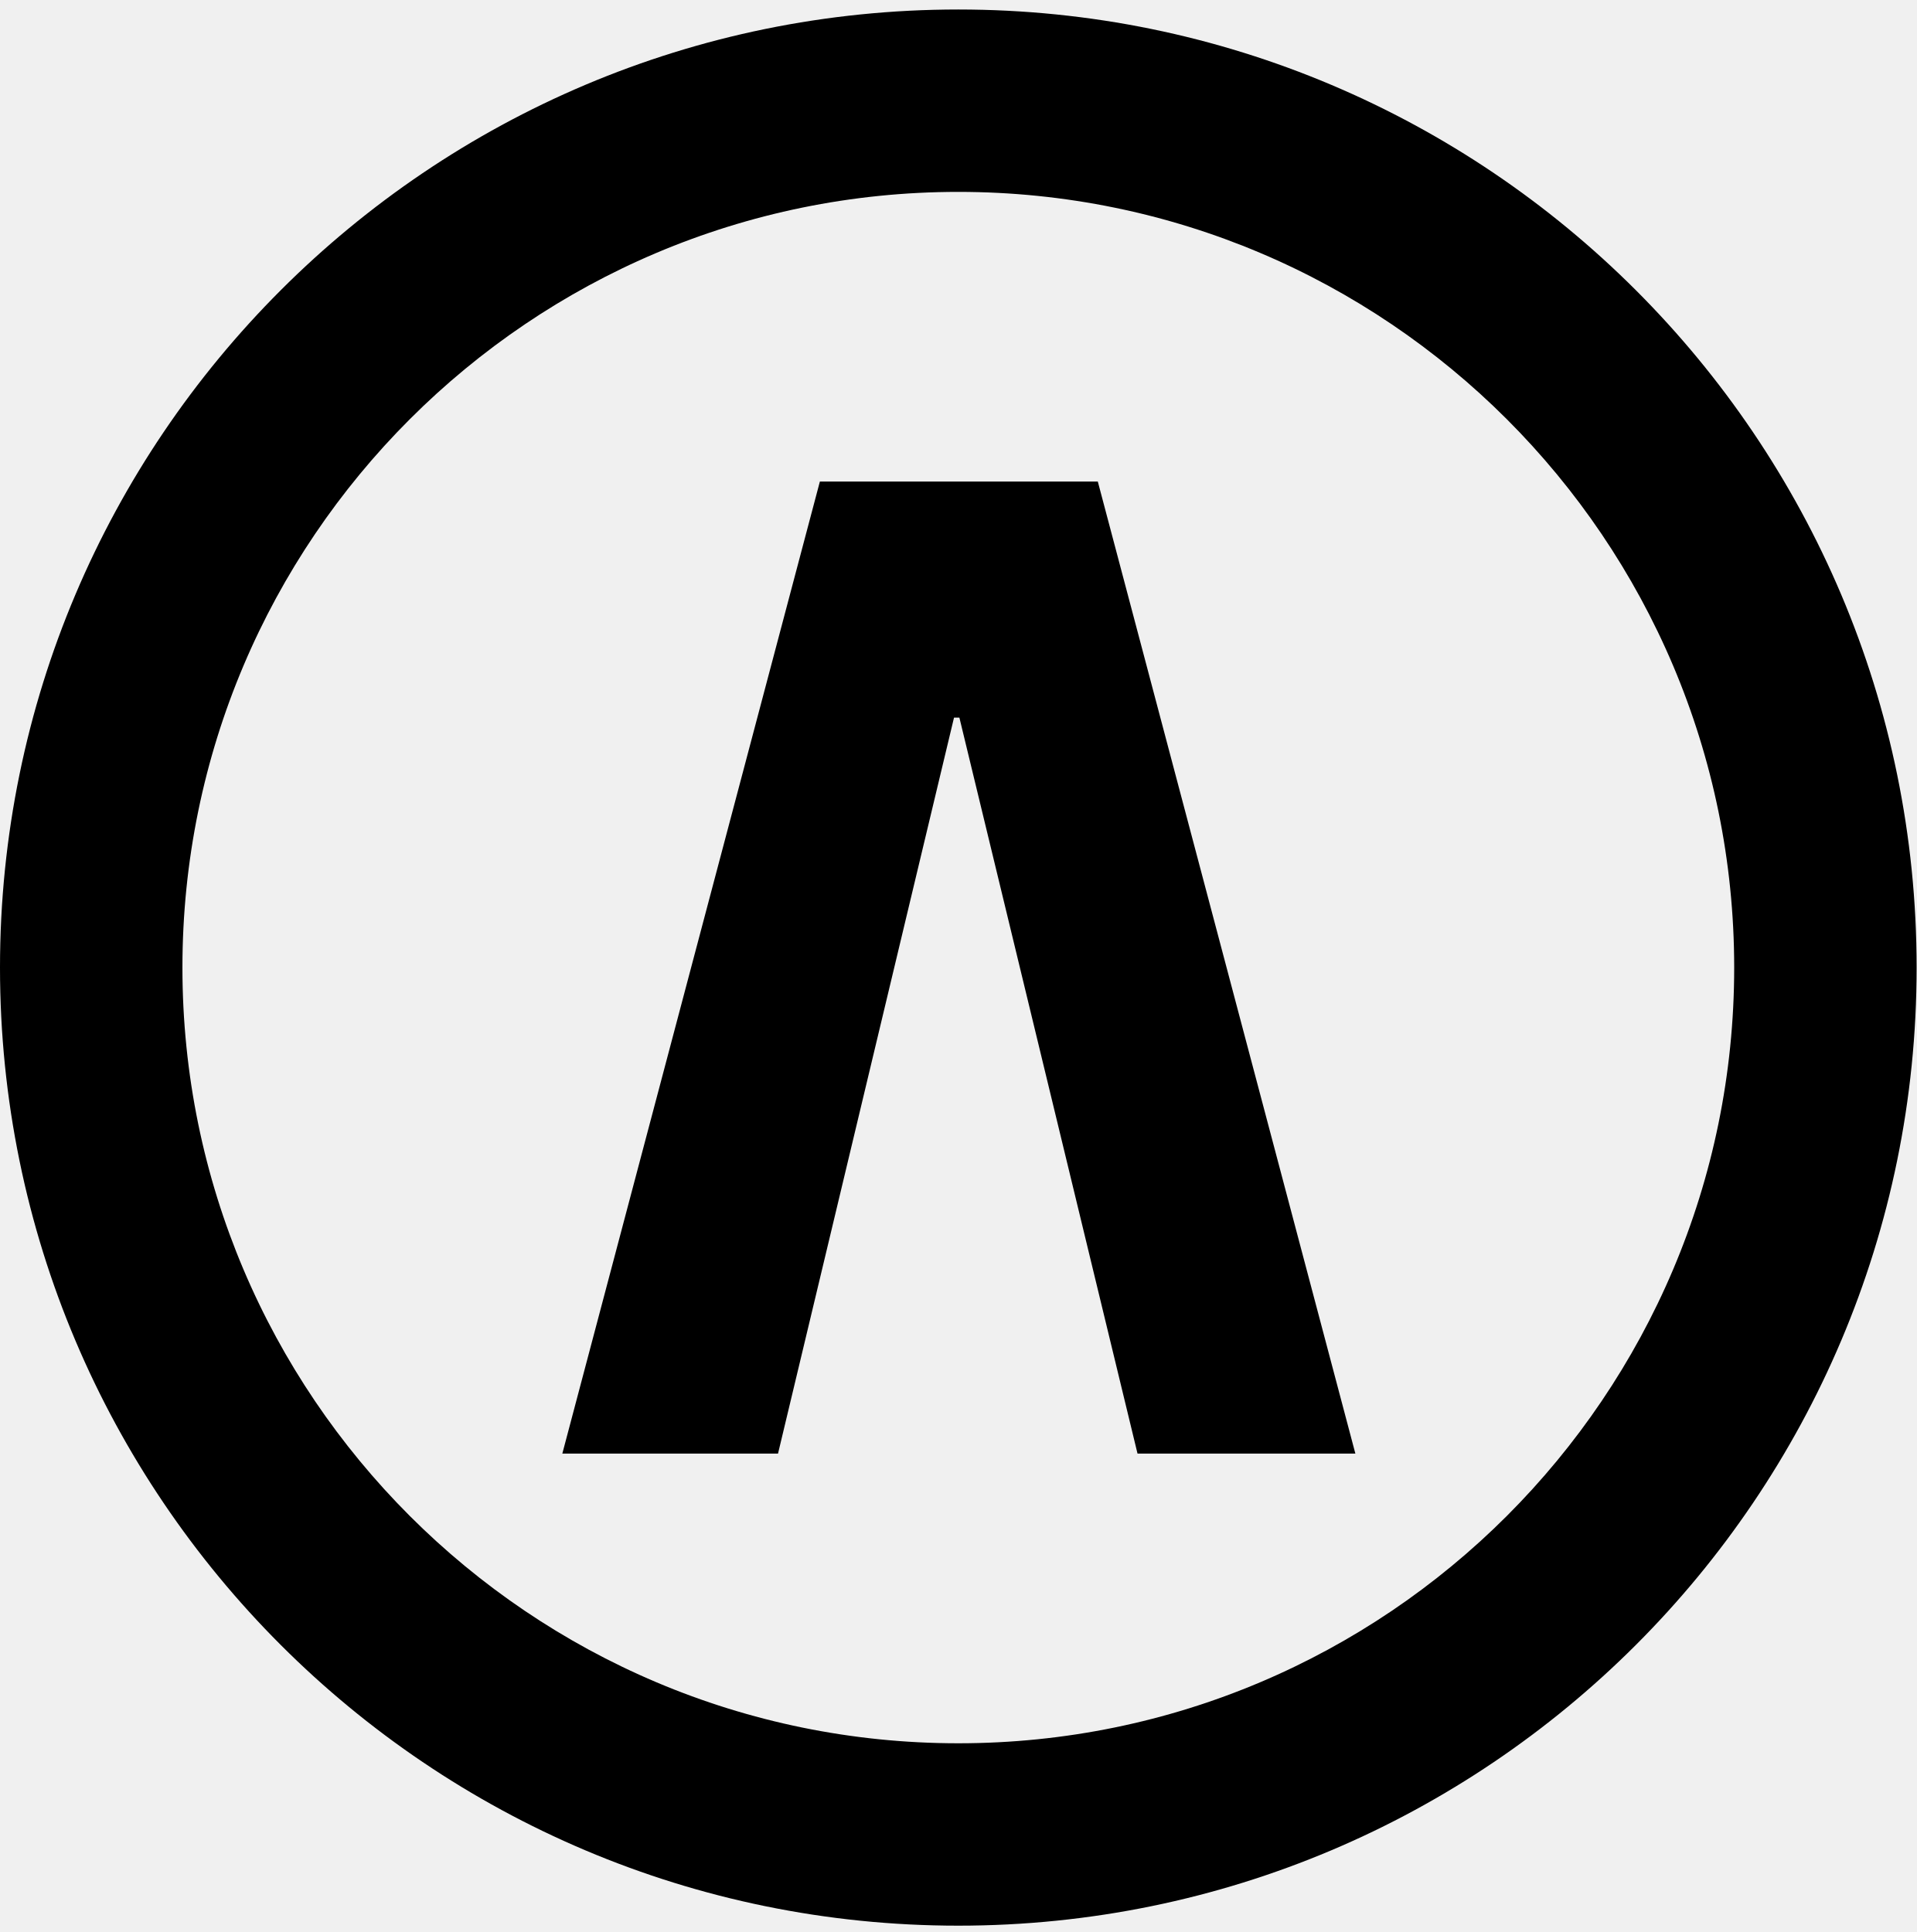
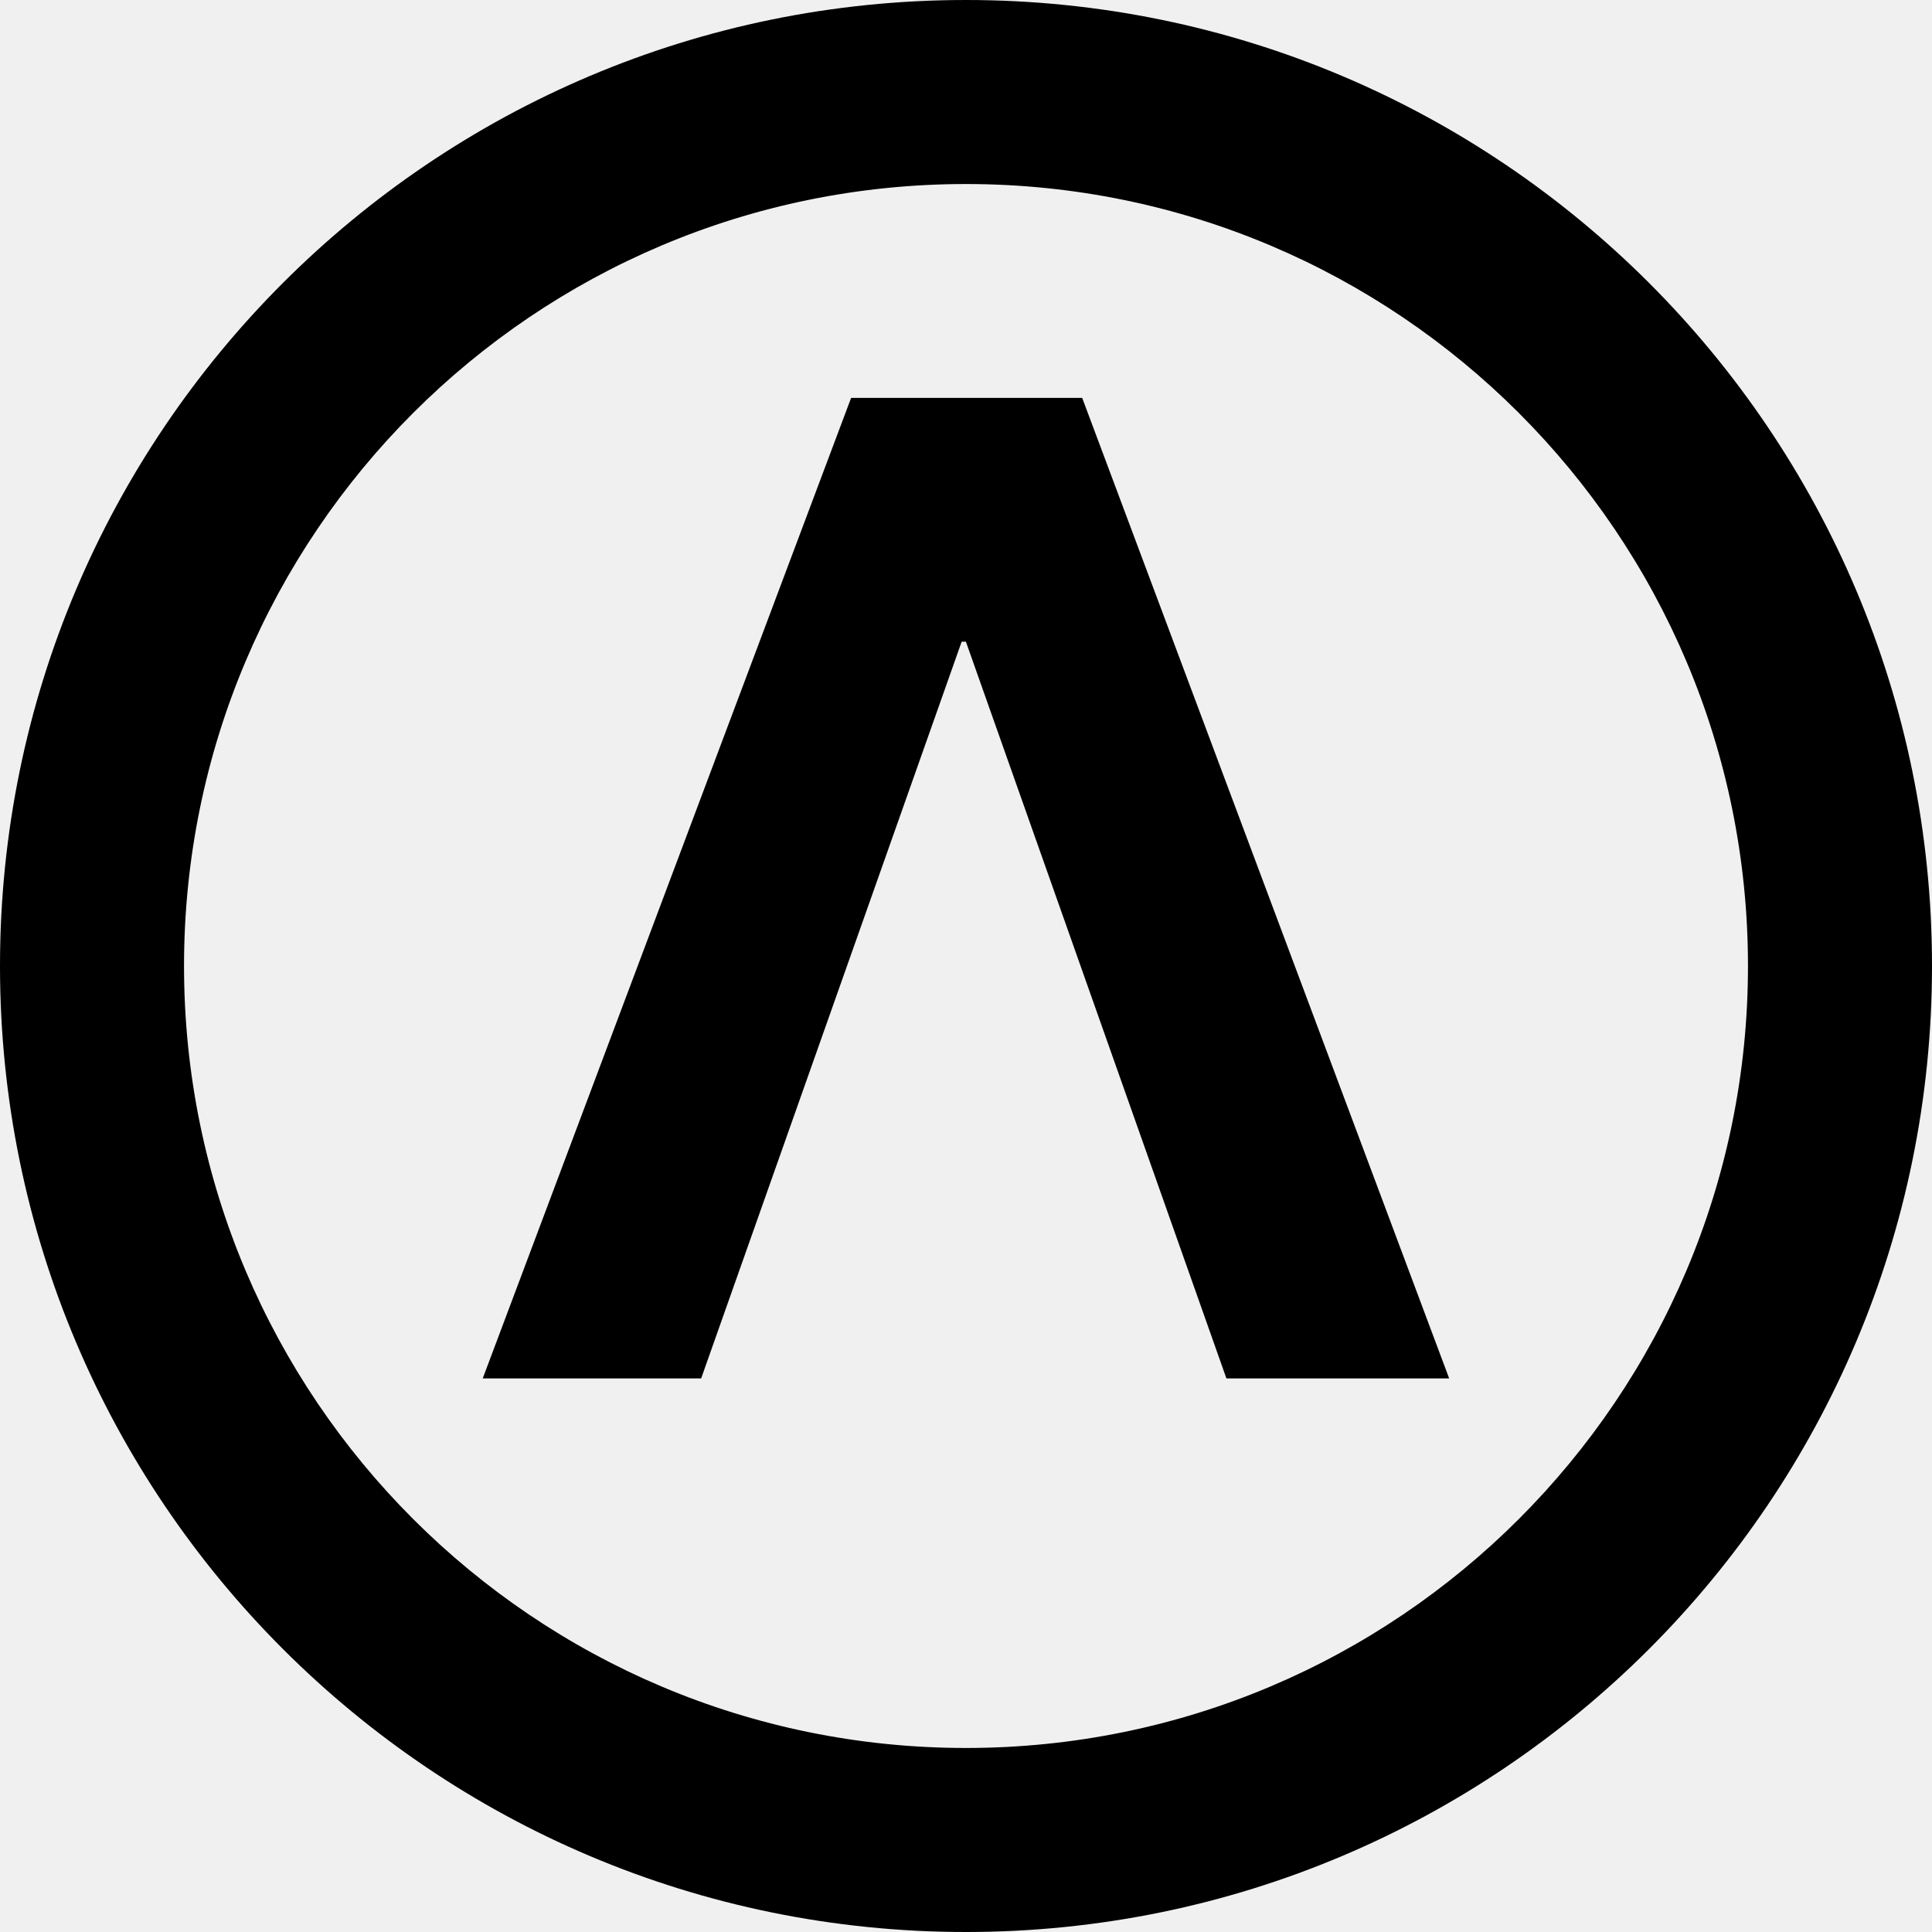
- <svg xmlns="http://www.w3.org/2000/svg" version="1.1" width="121" height="122">
-   <svg width="121" height="122" viewBox="0 0 121 122" fill="none">
-     <g clip-path="url(#clip0_1353_6)">
-       <path fill-rule="evenodd" clip-rule="evenodd" d="M60.5 110.083C87.532 110.083 109.483 88.132 109.483 61.1C109.483 34.068 87.532 12.117 60.5 12.117C33.468 12.117 11.517 34.068 11.517 61.1C11.517 88.132 33.468 110.083 60.5 110.083ZM60.5 121.6C93.9 121.6 121 94.5 121 61.1C121 27.7 93.9 0.6 60.5 0.6C27.1 0.6 0 27.7 0 61.1C0 94.5 27.1 121.6 60.5 121.6Z" fill="black" />
-       <path d="M35.501 91.79L51.76 30.41H69.307L85.567 91.79H71.814L60.568 45.315H60.229L49.118 91.79H35.501Z" fill="black" />
-     </g>
+ <svg xmlns="http://www.w3.org/2000/svg" version="1.1" width="178.58" height="178.58">
+   <svg id="SvgjsSvg1001" data-name="Слой 1" viewBox="0 0 178.58 178.58">
    <defs>
-       <clipPath id="SvgjsClipPath1001">
-         <rect width="121" height="121" fill="white" transform="translate(0 0.600098)" />
-       </clipPath>
+       <style>
+       .cls-1 {
+         fill-rule: evenodd;
+       }
+     </style>
    </defs>
+     <path d="m64.82,127.41h-20.2l34.05-90.63h21.36l33.92,90.63h-20.59l-24.08-68.1h-.39l-24.08,68.1Z" />
+     <path class="cls-1" d="m89.29,161.57c39.92,0,72.28-32.36,72.28-72.28S129.21,17.01,89.29,17.01,17.01,49.37,17.01,89.29s32.36,72.28,72.28,72.28Zm0,17.01c49.31,0,89.29-39.98,89.29-89.29S138.61,0,89.29,0,0,39.98,0,89.29s39.98,89.29,89.29,89.29Z" />
  </svg>
  <style>@media (prefers-color-scheme: light) { :root { filter: none; } }
@media (prefers-color-scheme: dark) { :root { filter: none; } }
</style>
</svg>
